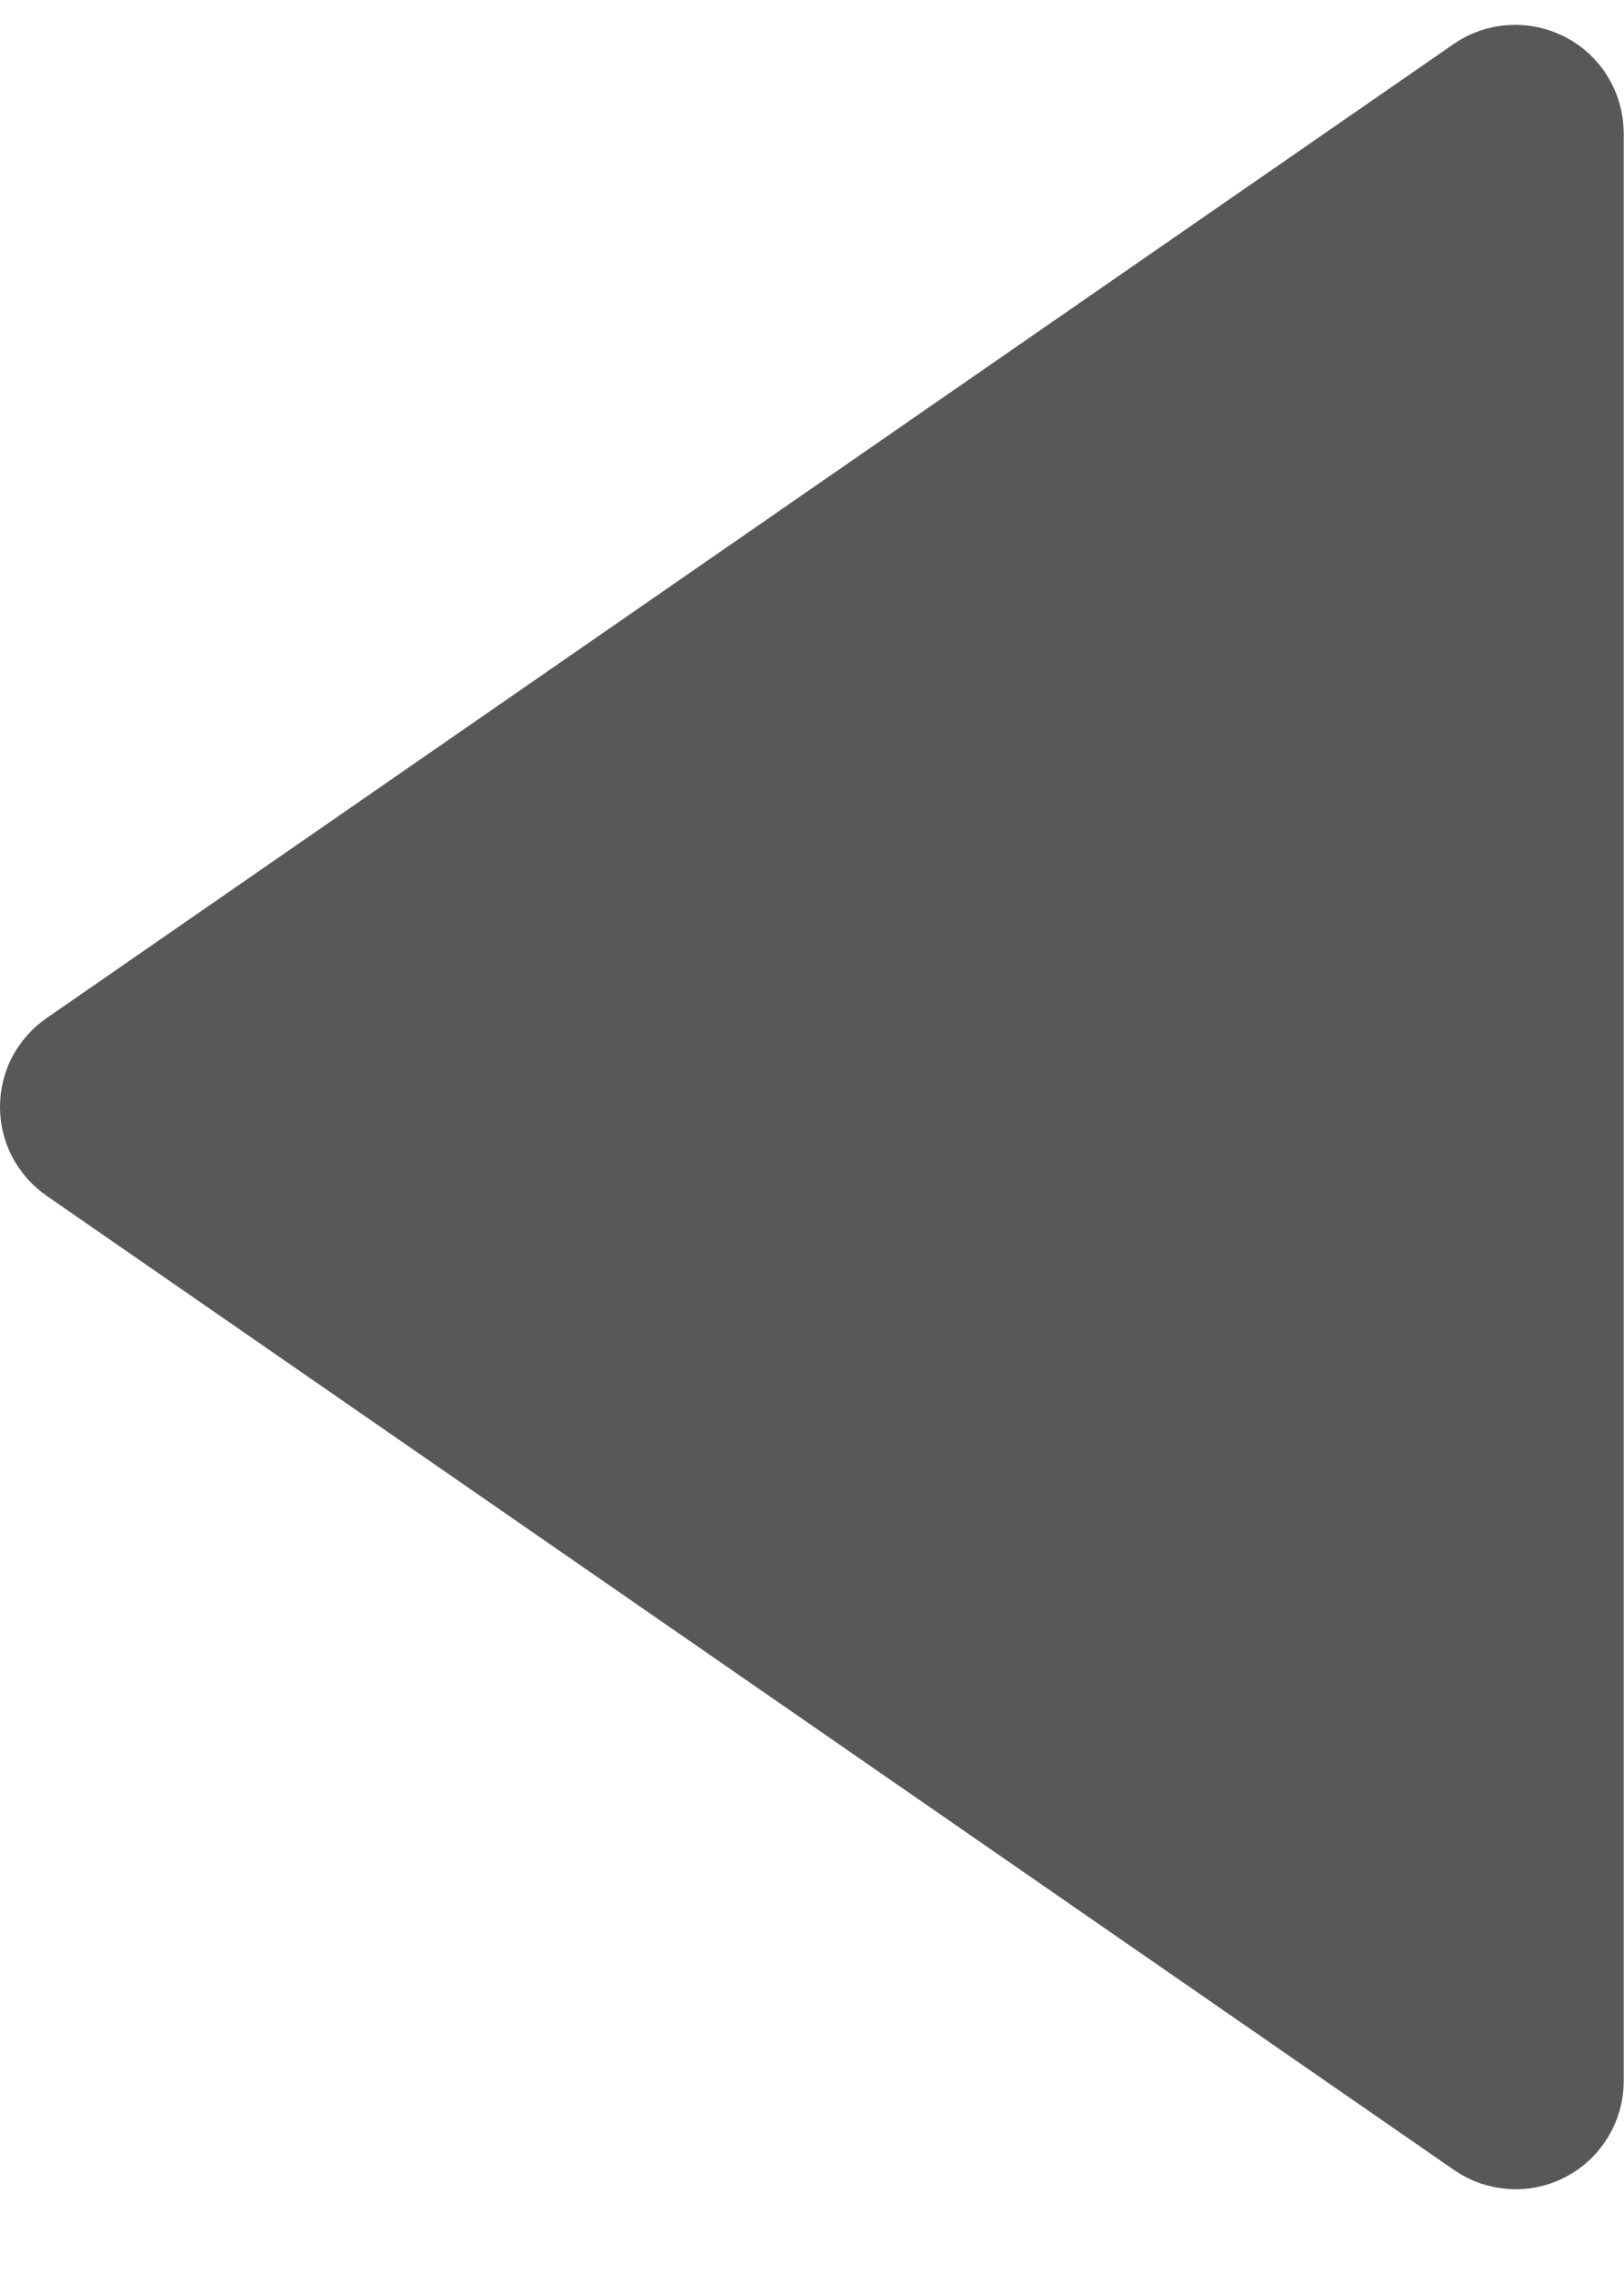
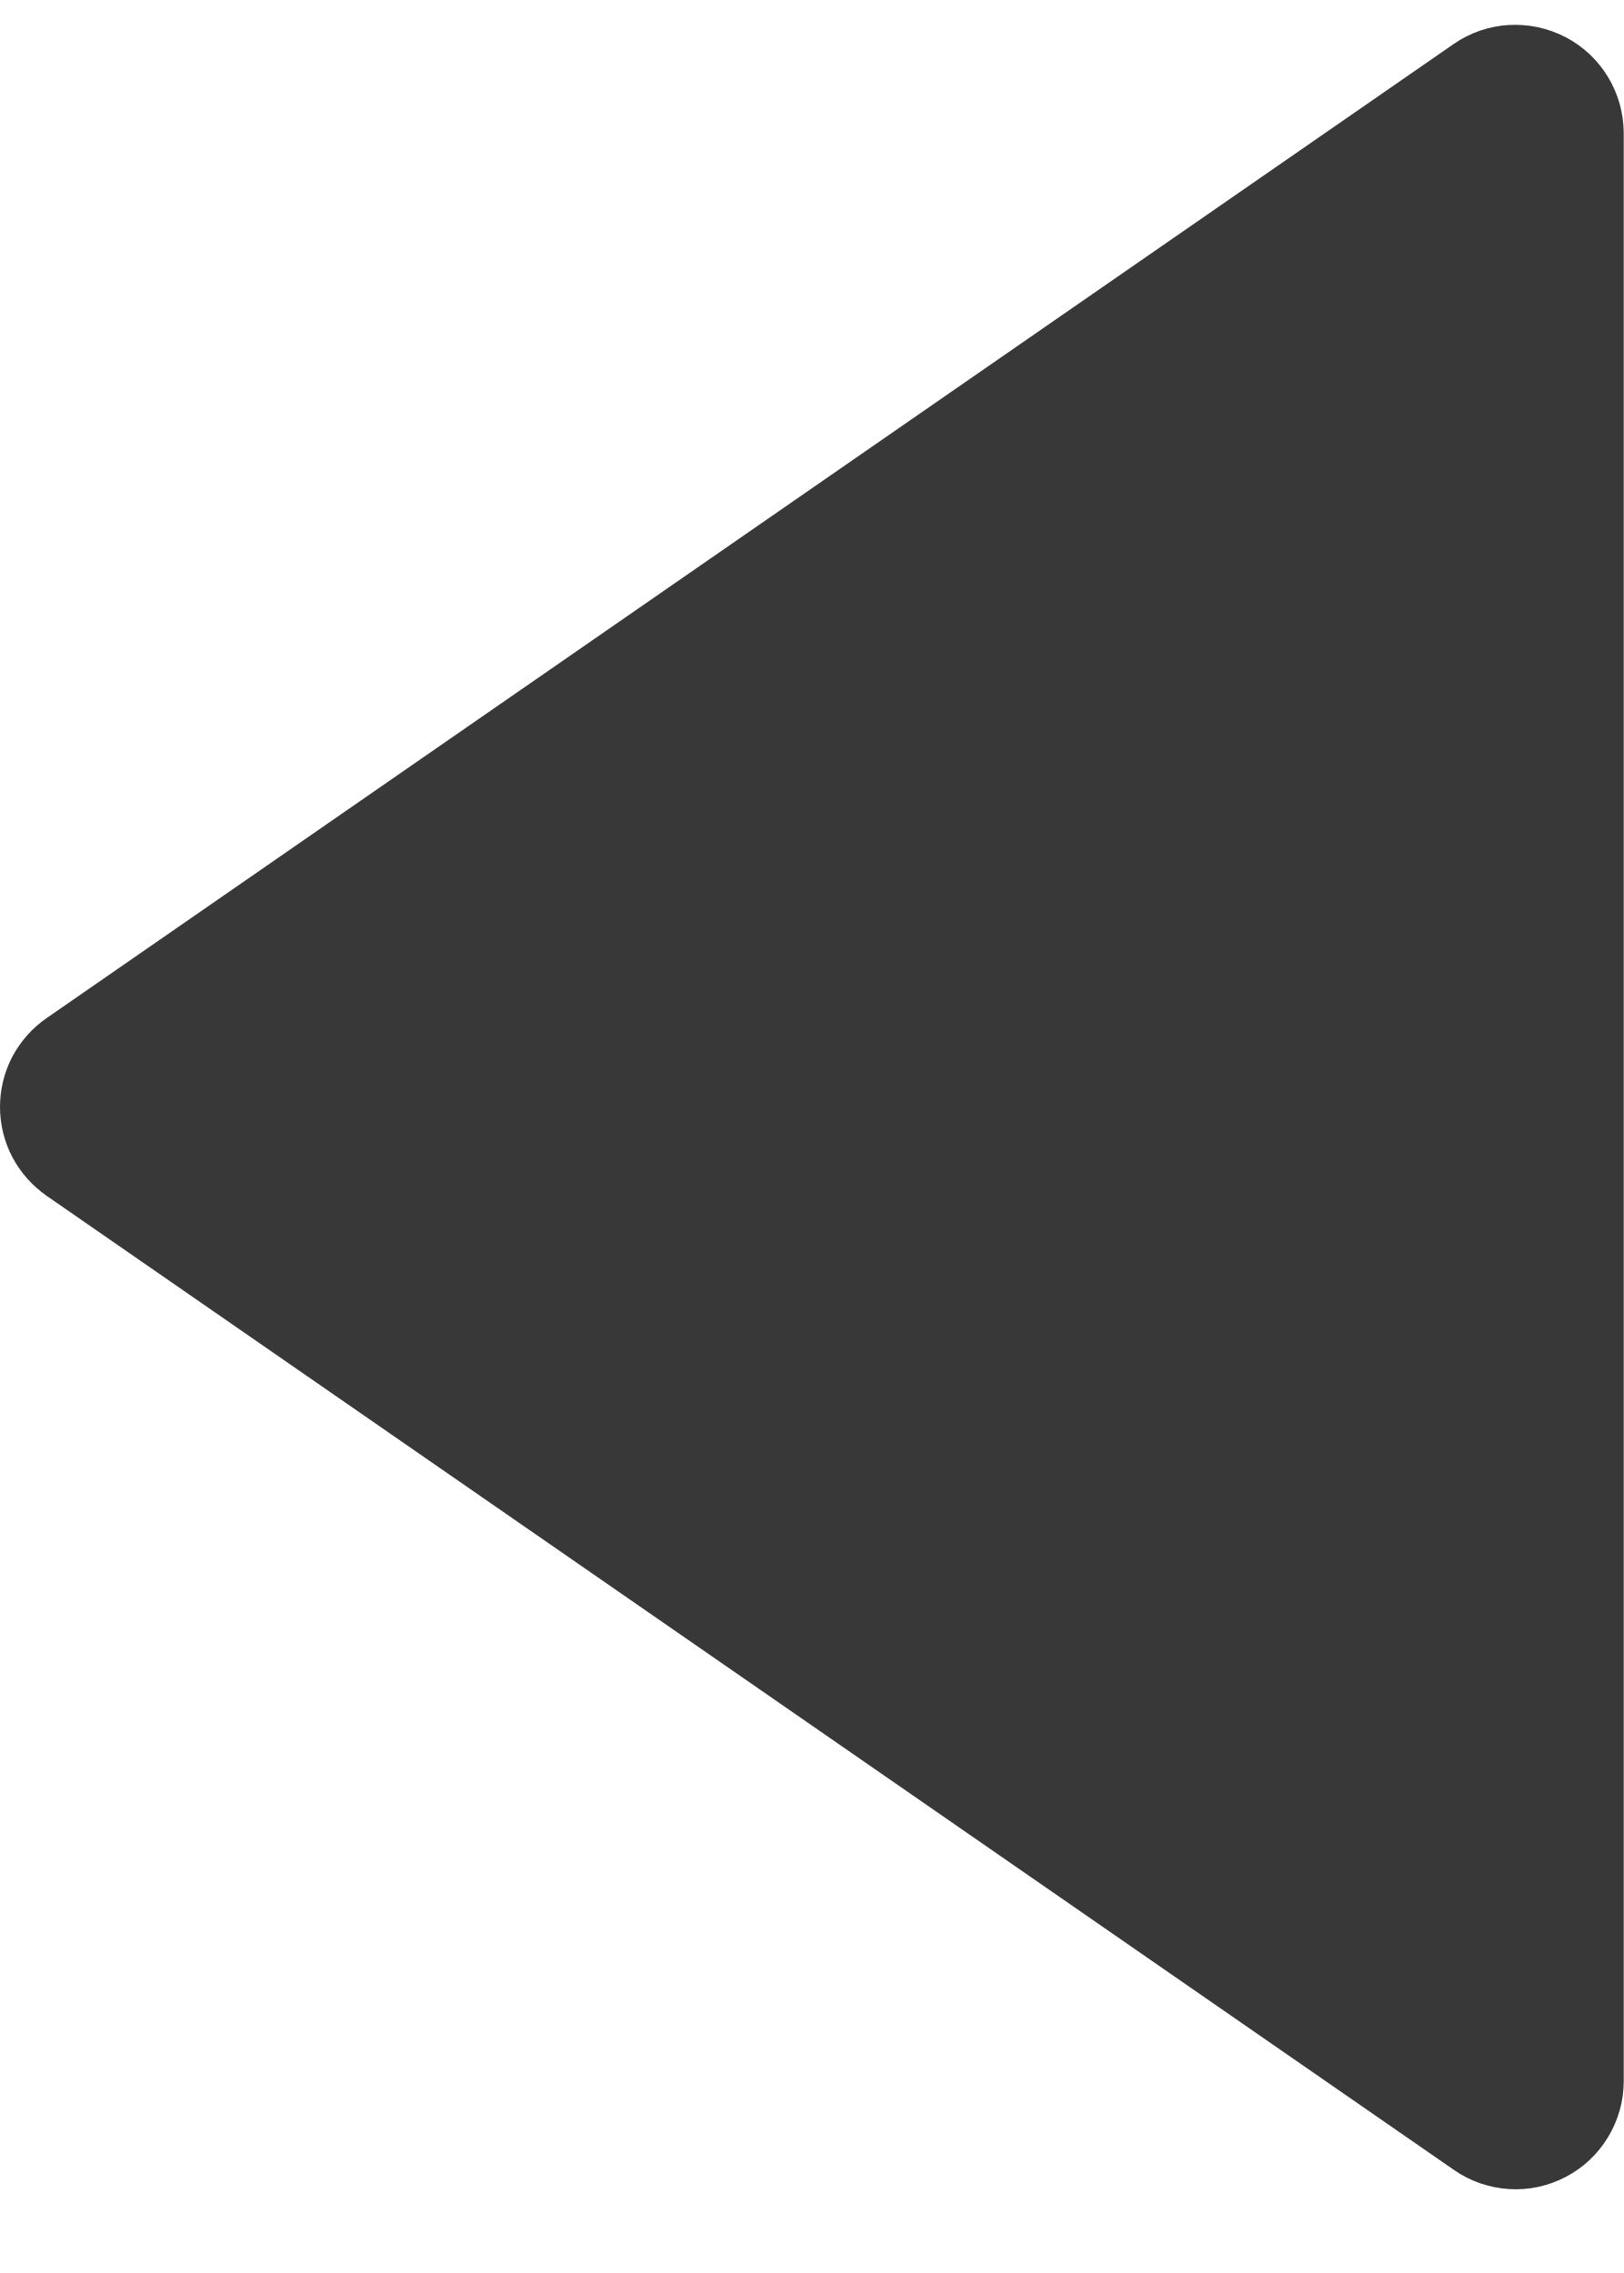
<svg xmlns="http://www.w3.org/2000/svg" width="10" height="14" viewBox="0 0 10 14" fill="none">
-   <path d="M0.288 6.27C0.199 6.331 0.127 6.413 0.076 6.508C0.026 6.604 -2.86613e-07 6.71 -2.91327e-07 6.818C-2.96041e-07 6.925 0.026 7.032 0.076 7.127C0.127 7.223 0.199 7.304 0.288 7.366L8.954 13.365C9.054 13.435 9.171 13.475 9.293 13.483C9.414 13.491 9.535 13.465 9.643 13.408C9.751 13.352 9.841 13.267 9.904 13.162C9.967 13.058 10 12.939 10 12.817L10 0.818C9.999 0.697 9.966 0.578 9.903 0.474C9.84 0.37 9.75 0.285 9.642 0.229C9.534 0.173 9.414 0.147 9.292 0.154C9.171 0.161 9.054 0.201 8.954 0.27L0.288 6.27Z" fill="#585858" />
+   <path d="M0.288 6.27C0.199 6.331 0.127 6.413 0.076 6.508C0.026 6.604 -2.86613e-07 6.71 -2.91327e-07 6.818C-2.96041e-07 6.925 0.026 7.032 0.076 7.127C0.127 7.223 0.199 7.304 0.288 7.366L8.954 13.365C9.054 13.435 9.171 13.475 9.293 13.483C9.414 13.491 9.535 13.465 9.643 13.408C9.751 13.352 9.841 13.267 9.904 13.162C9.967 13.058 10 12.939 10 12.817L10 0.818C9.999 0.697 9.966 0.578 9.903 0.474C9.84 0.37 9.75 0.285 9.642 0.229C9.534 0.173 9.414 0.147 9.292 0.154C9.171 0.161 9.054 0.201 8.954 0.27L0.288 6.27Z" fill="#383838" />
</svg>
